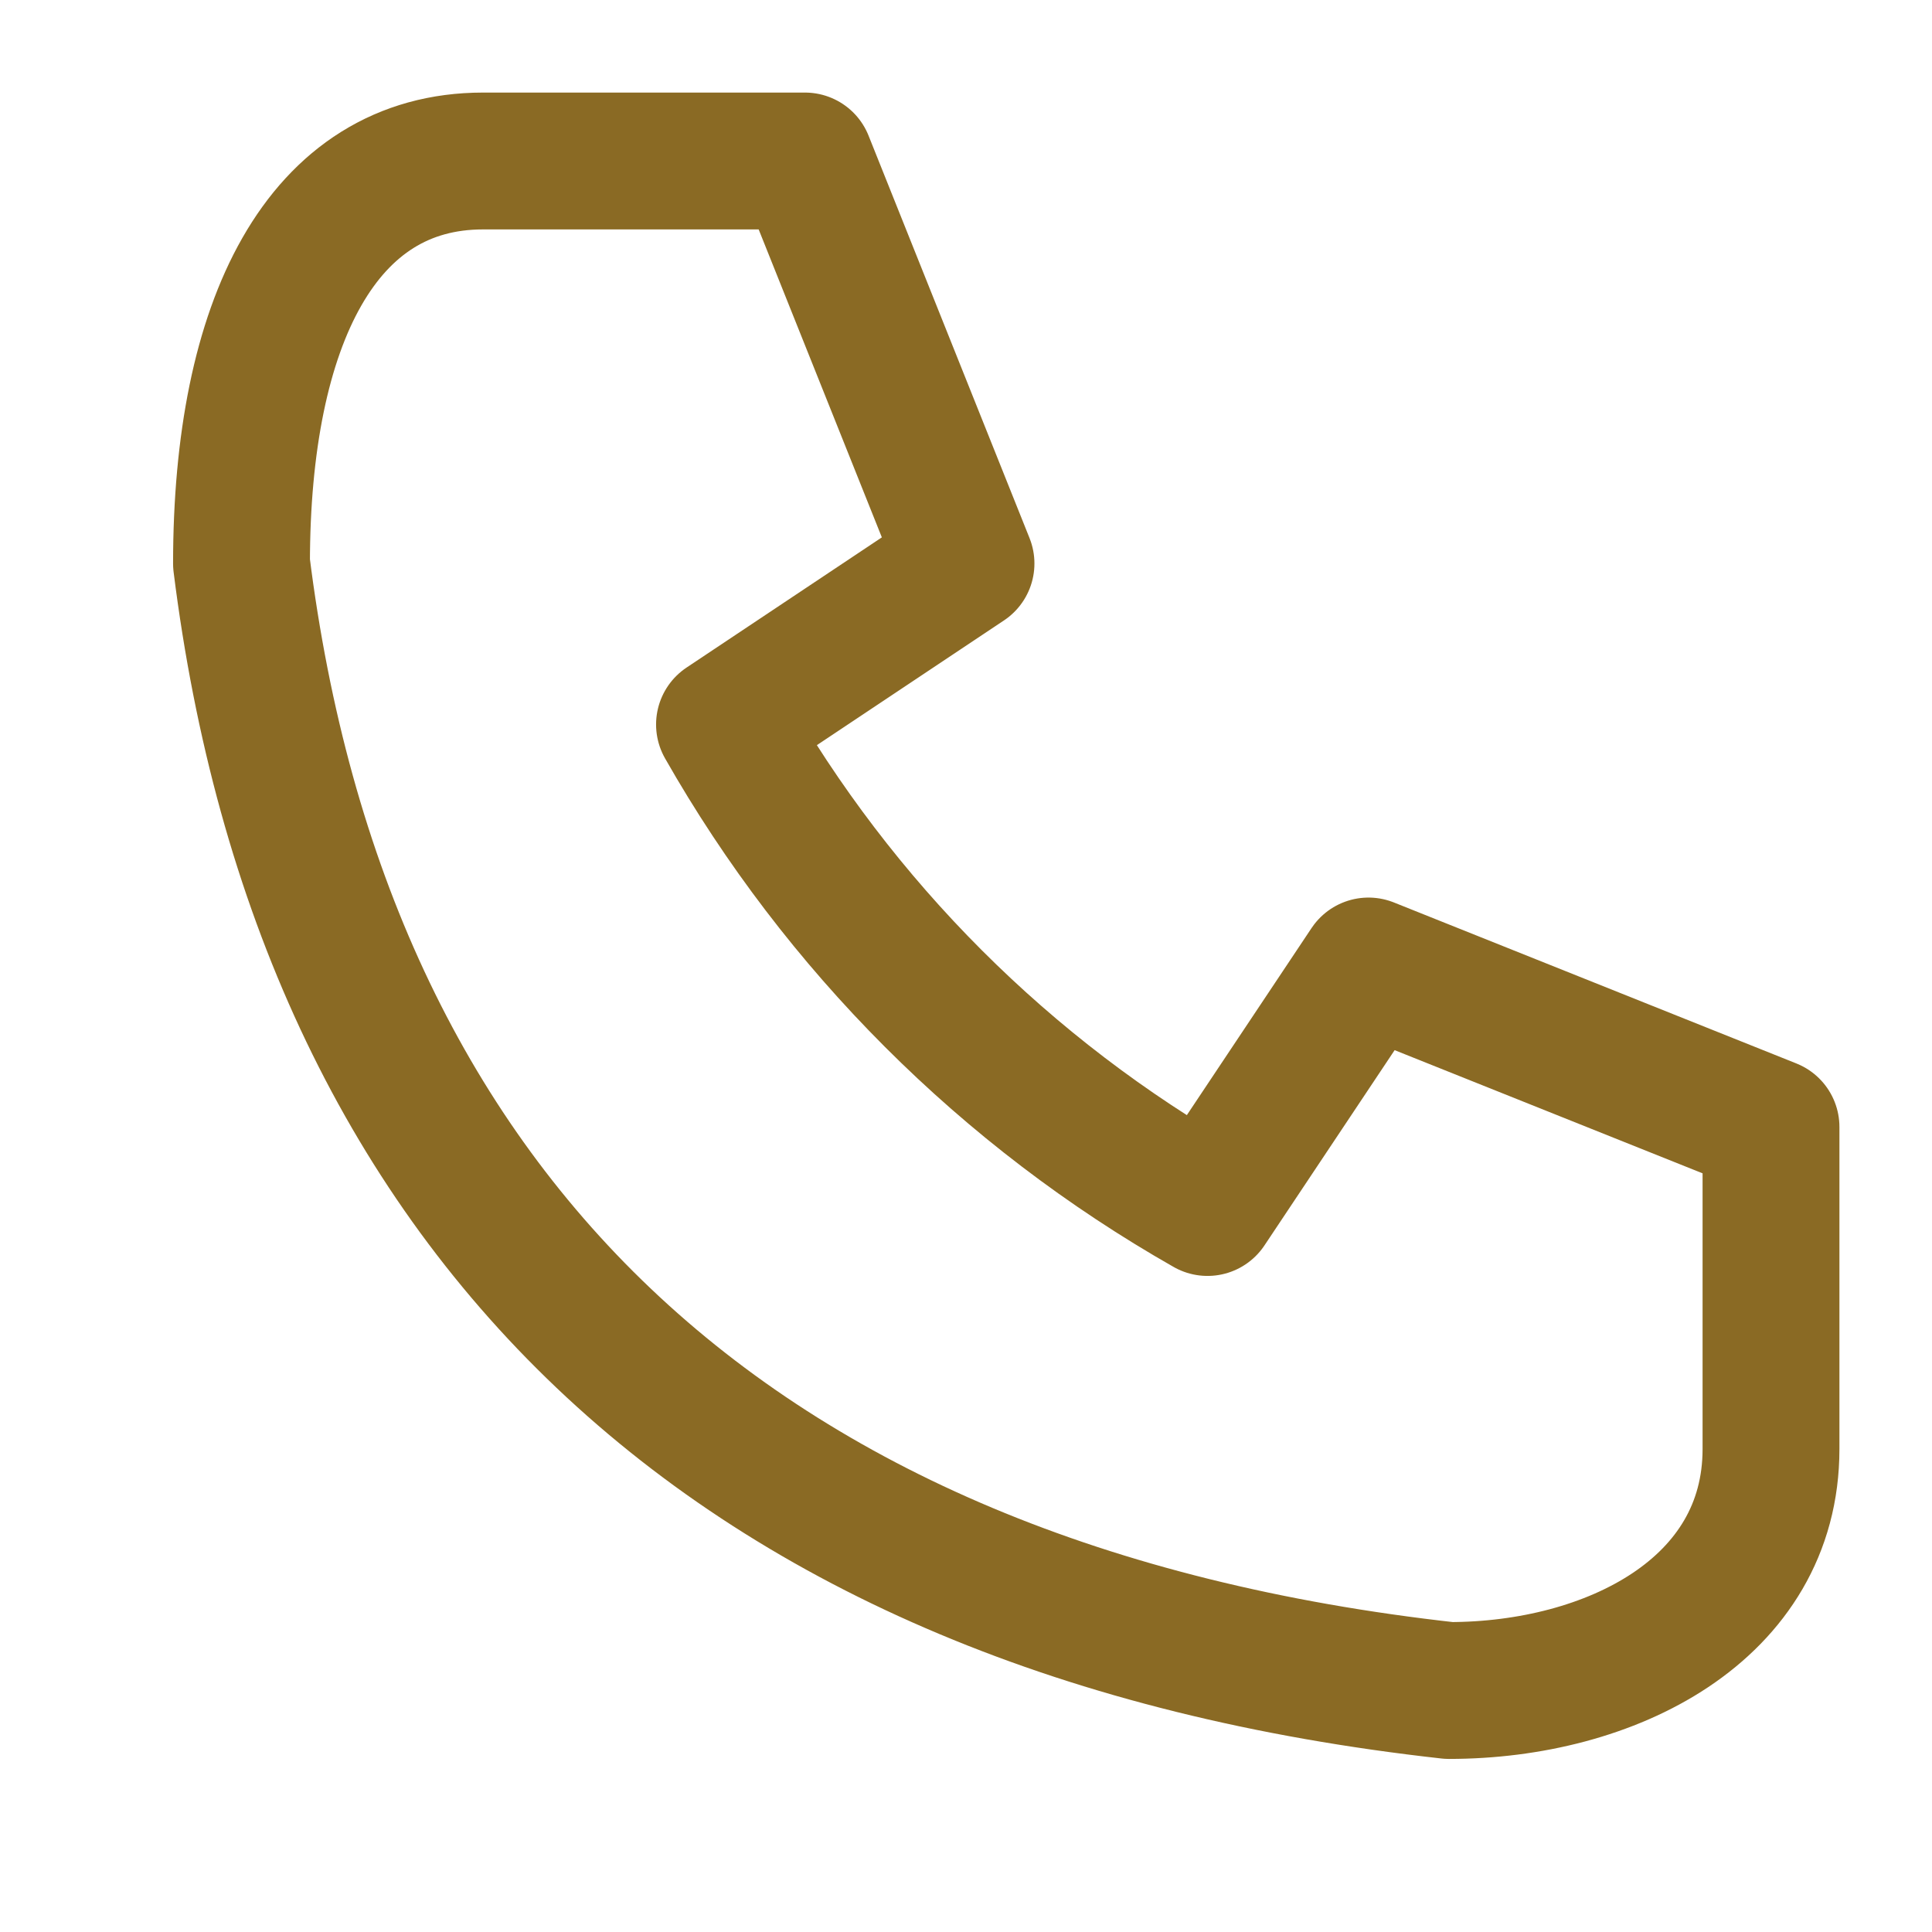
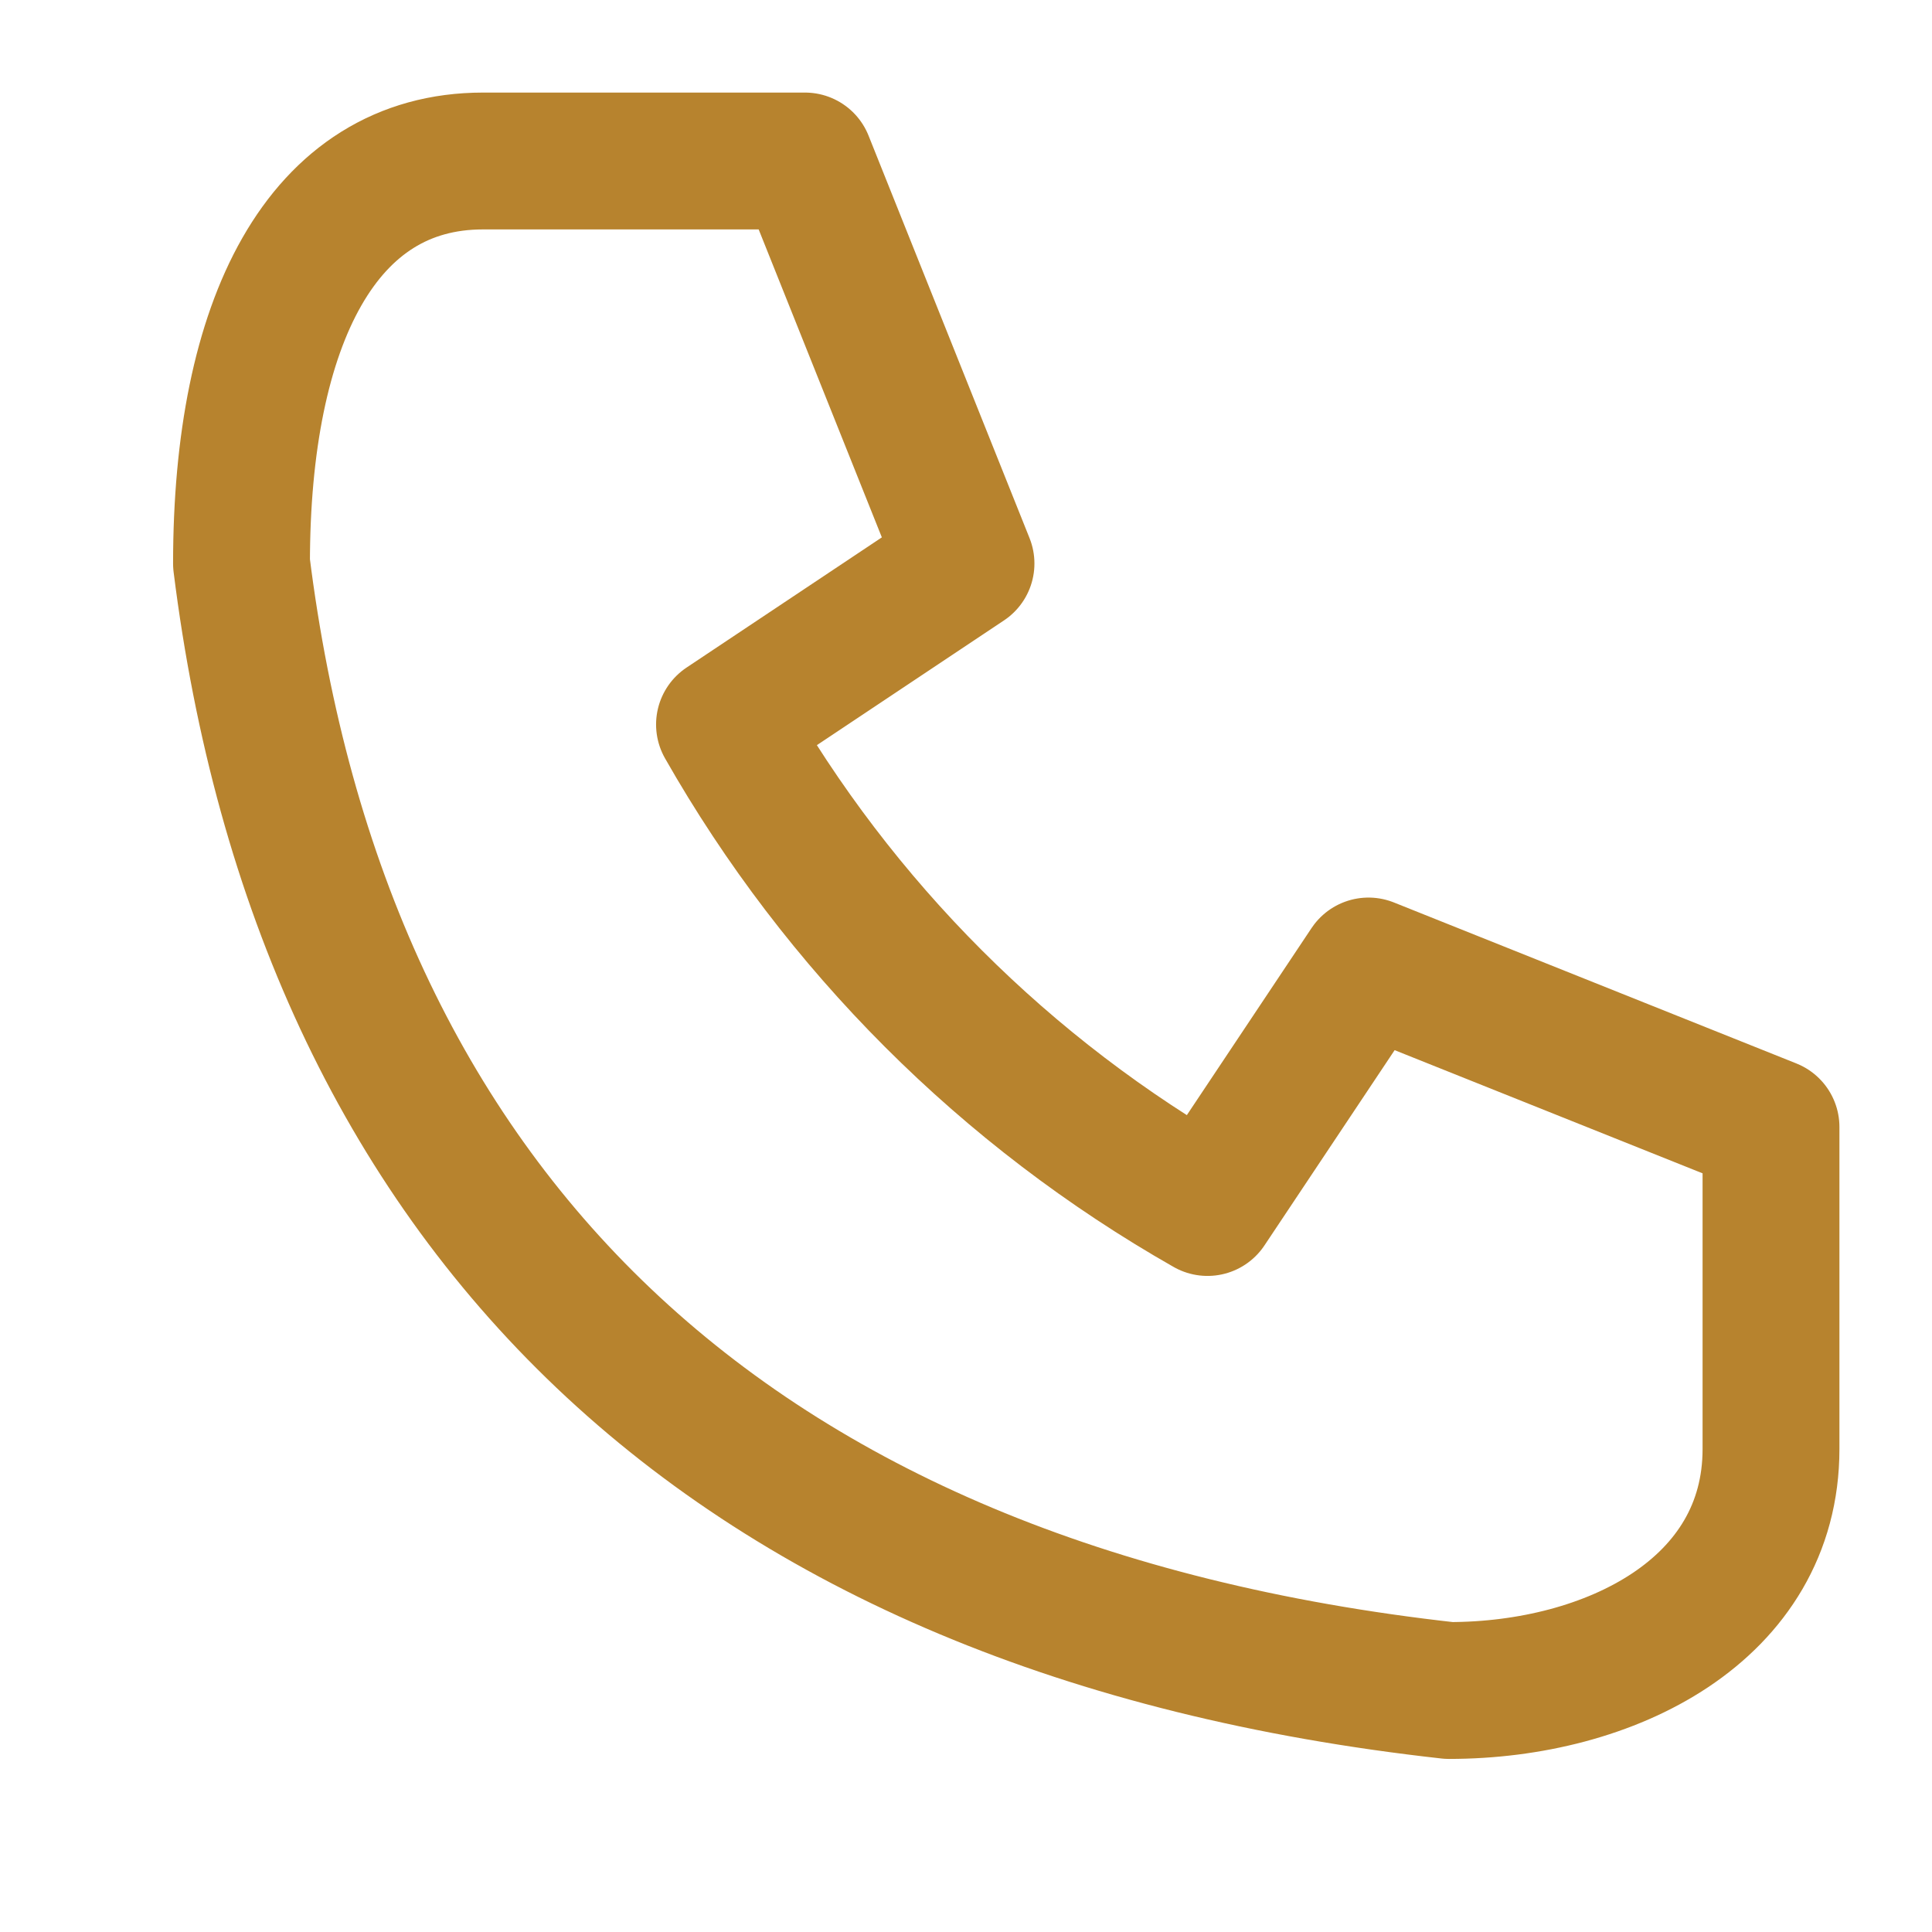
- <svg xmlns="http://www.w3.org/2000/svg" viewBox="0 0 24 24" fill="none" stroke="#8a6a24" stroke-width="1.7" stroke-linecap="round" stroke-linejoin="round">
+ <svg xmlns="http://www.w3.org/2000/svg" viewBox="0 0 24 24" fill="none" stroke="#B7832E" stroke-width="1.7" stroke-linecap="round" stroke-linejoin="round">
  <path d="M6 2h4l2 5-3 2a16 16 0 0 0 6 6l2-3 5 2v4c0 2-2 3-4 3C9 20 4 15 3 7 3 4 4 2 6 2Z" />
</svg>
